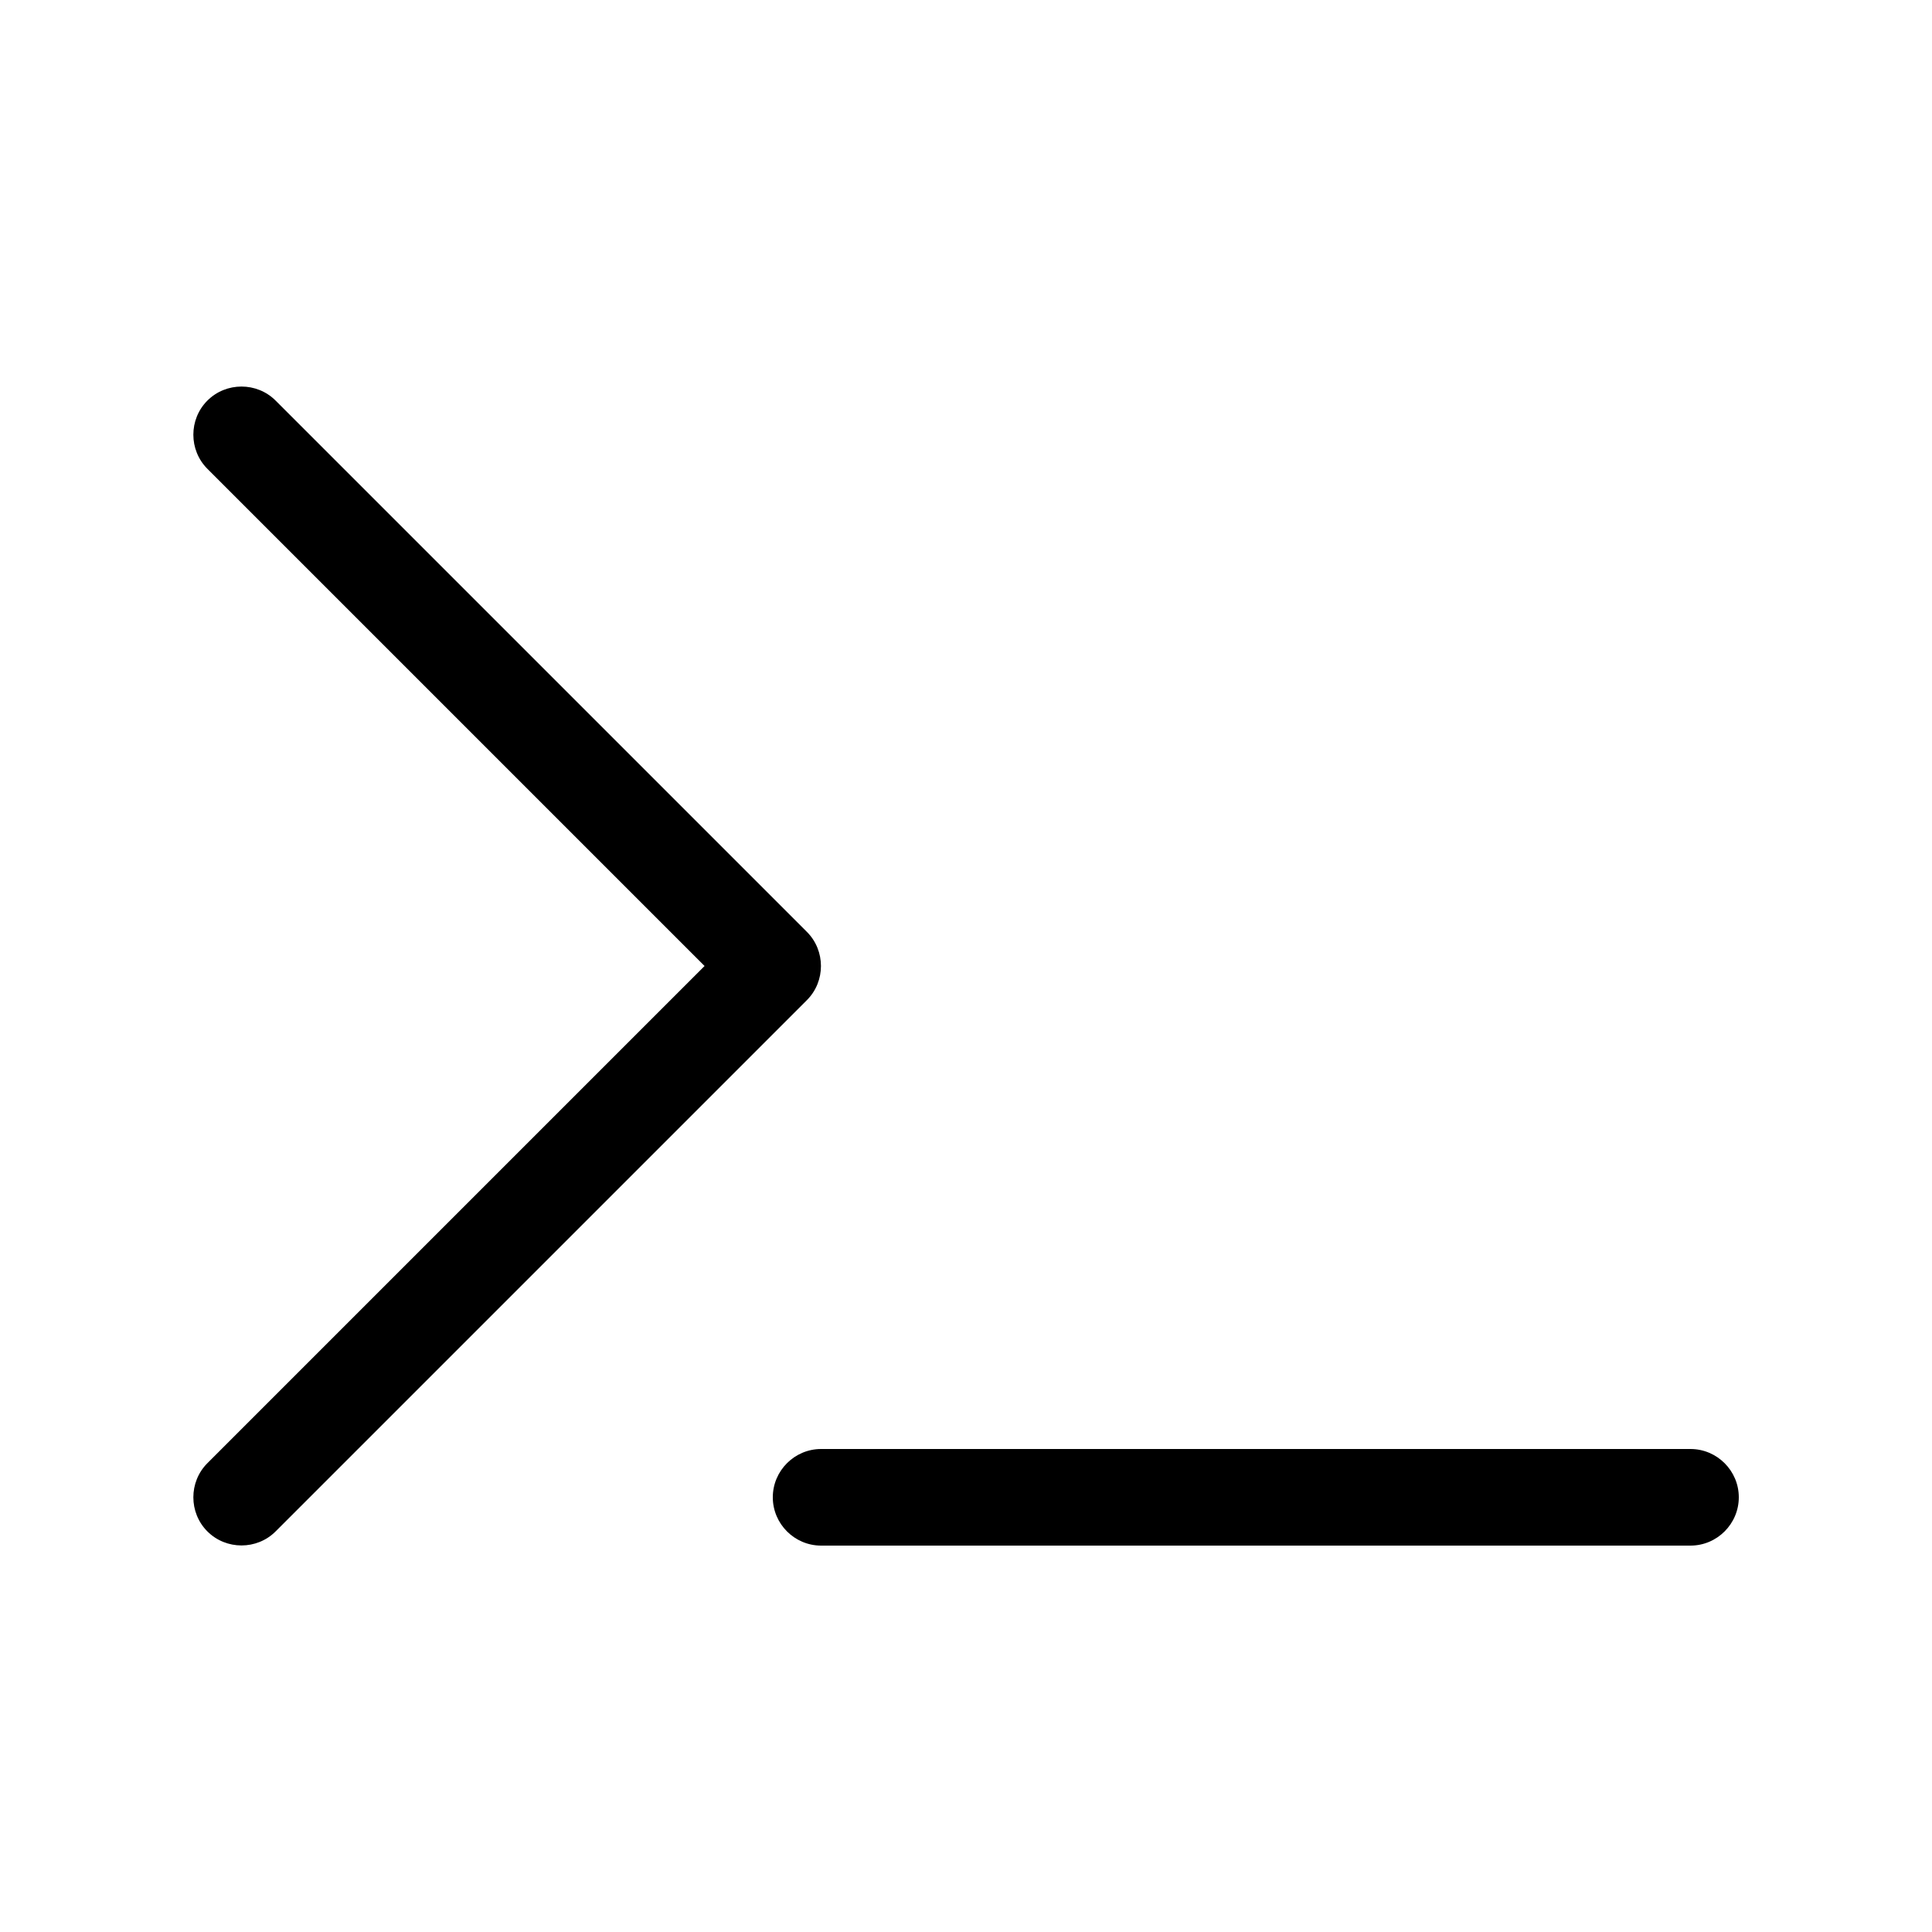
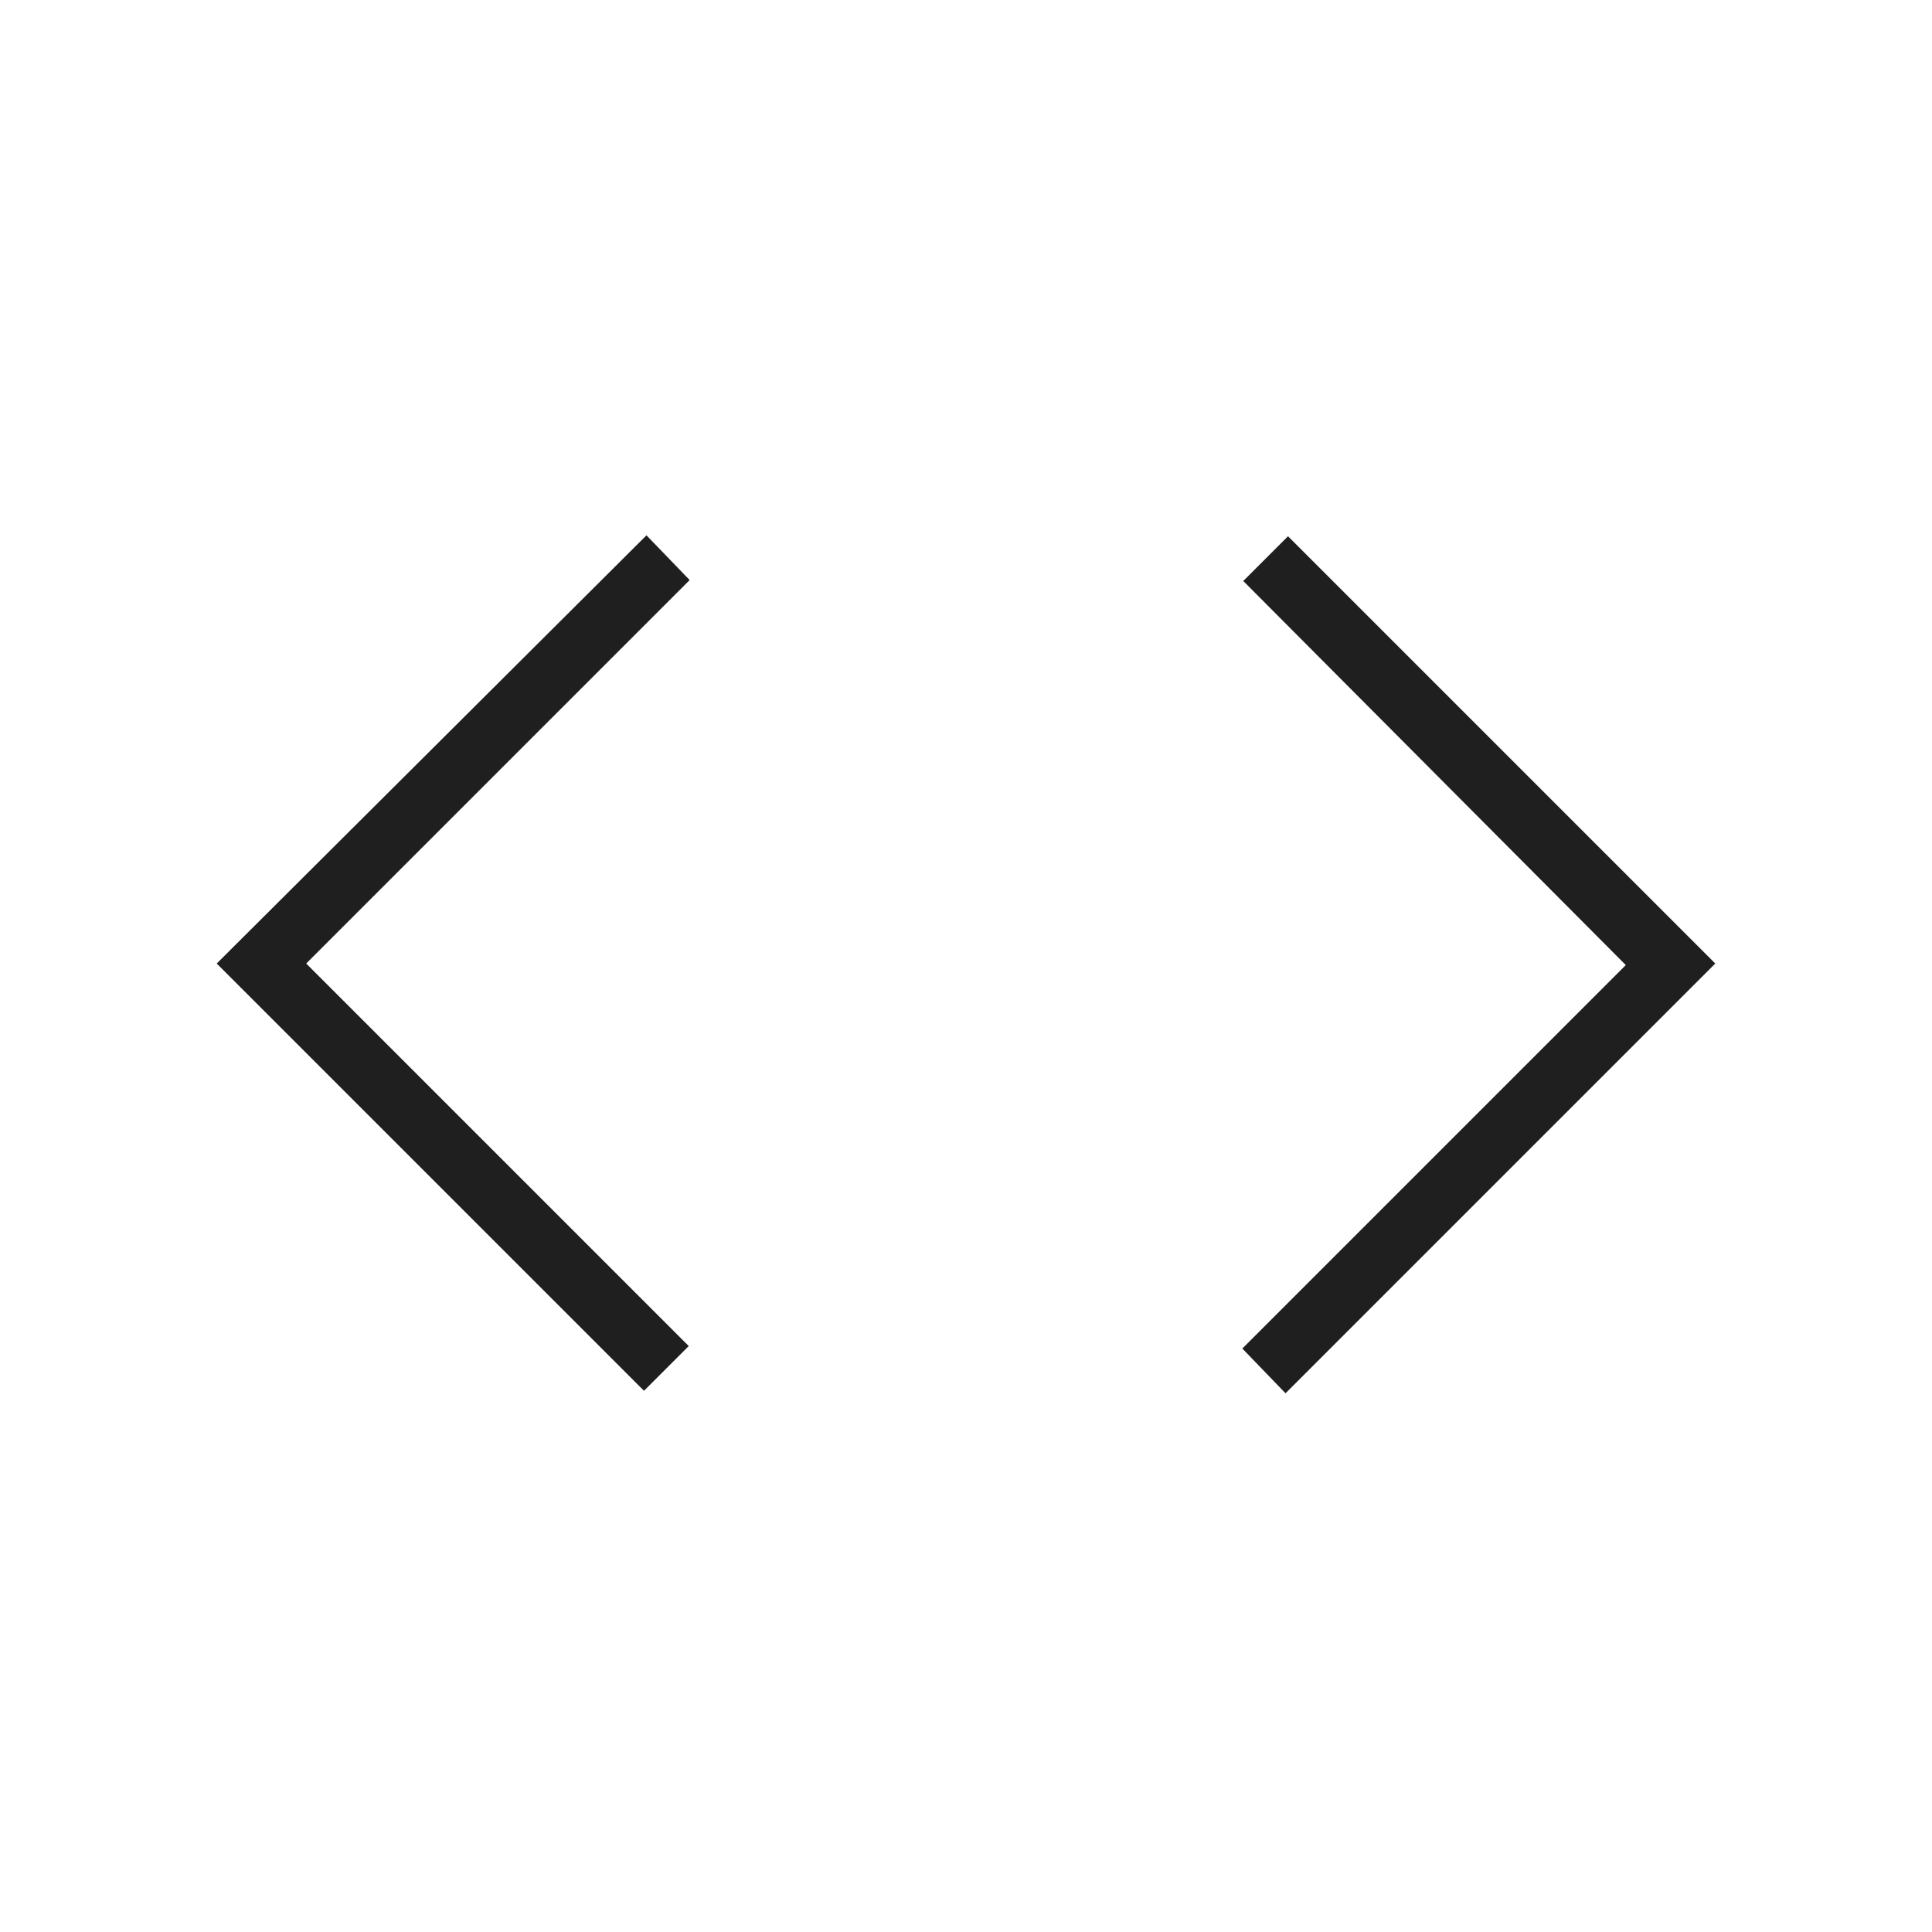
- <svg xmlns="http://www.w3.org/2000/svg" viewBox="0 0 640 640">
-   <path d="M68.7 155.3C62.5 149.1 62.5 138.9 68.7 132.7C74.9 126.5 85.1 126.5 91.3 132.7L267.3 308.7C273.5 314.9 273.5 325.1 267.3 331.3L91.3 507.3C85.1 513.5 74.9 513.5 68.7 507.3C62.5 501.1 62.5 490.9 68.7 484.7L233.4 320L68.7 155.3zM560 480C568.8 480 576 487.2 576 496C576 504.8 568.8 512 560 512L272 512C263.2 512 256 504.8 256 496C256 487.2 263.2 480 272 480L560 480z" />
+ <svg xmlns="http://www.w3.org/2000/svg" height="48px" viewBox="0 -960 960 960" width="48px" fill="#1f1f1f">
+   <path d="M320-268.92 107.69-481.23 321.23-694l21.46 22.23-190.54 190.54 190.08 190.08L320-268.92Zm318.77 1.23-21.46-22.23 190.54-190.54-190.08-190.85L640-693.54l212.31 212.31-213.54 213.54Z" />
</svg>
